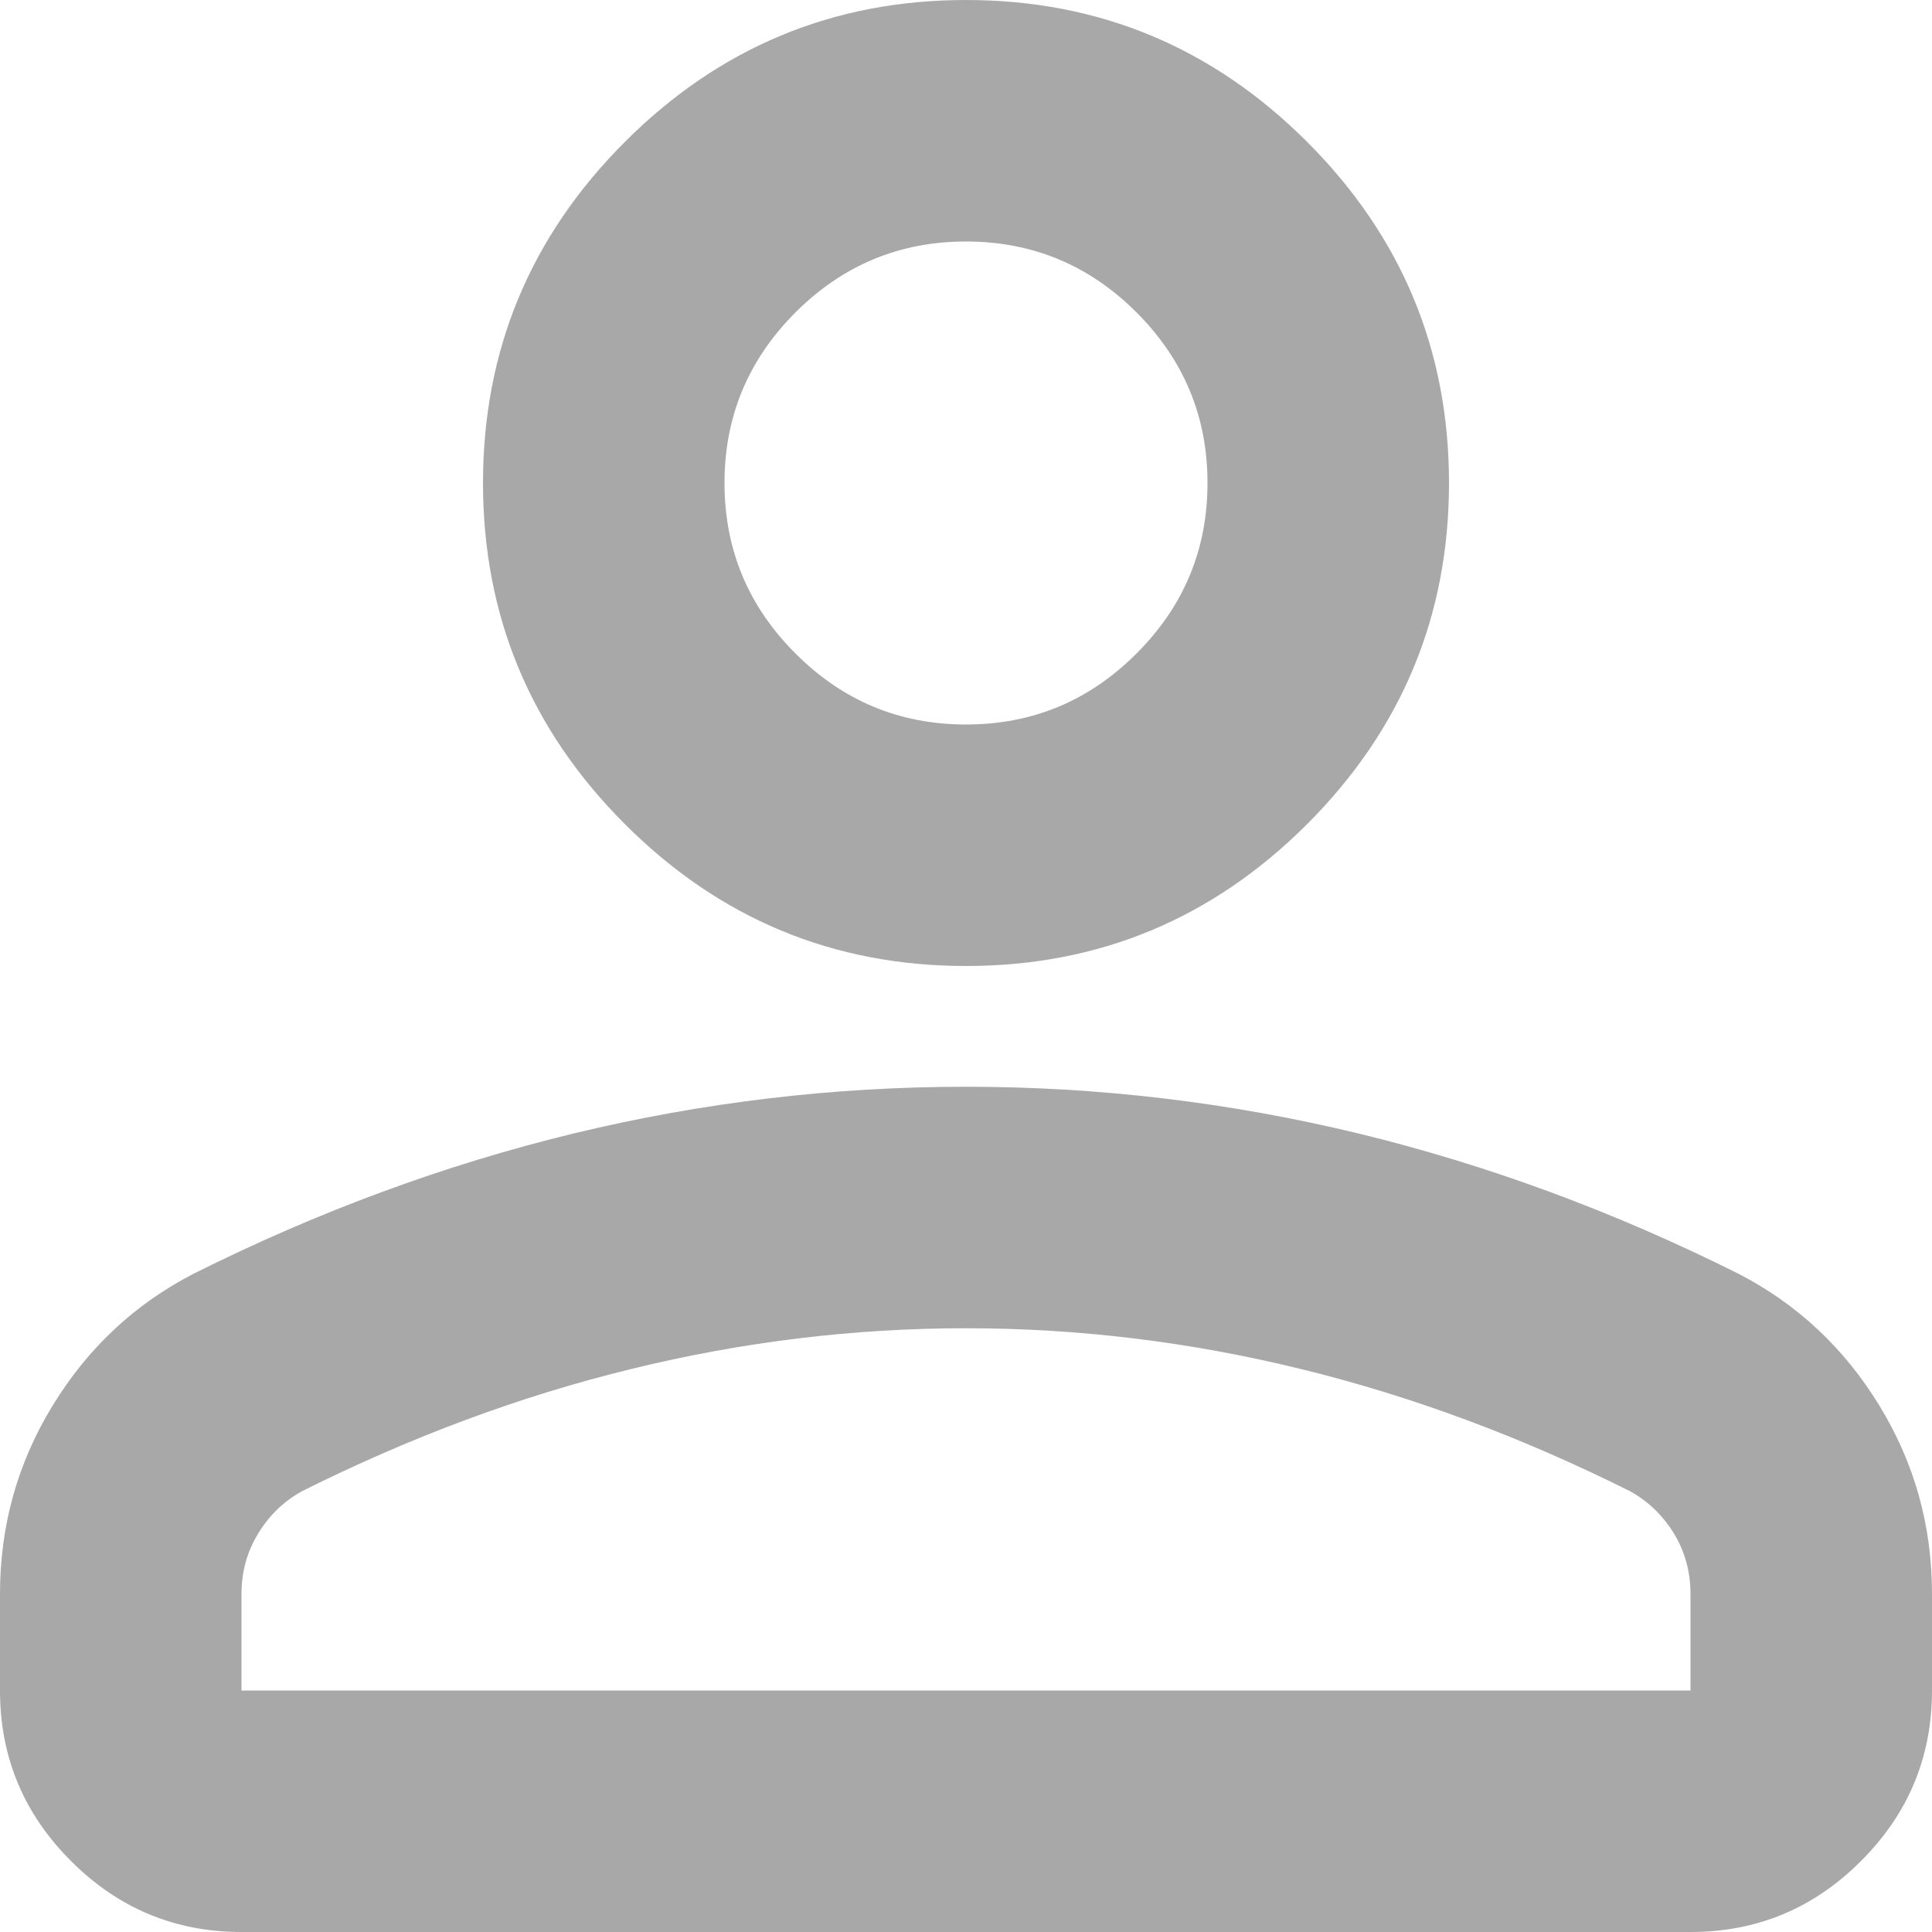
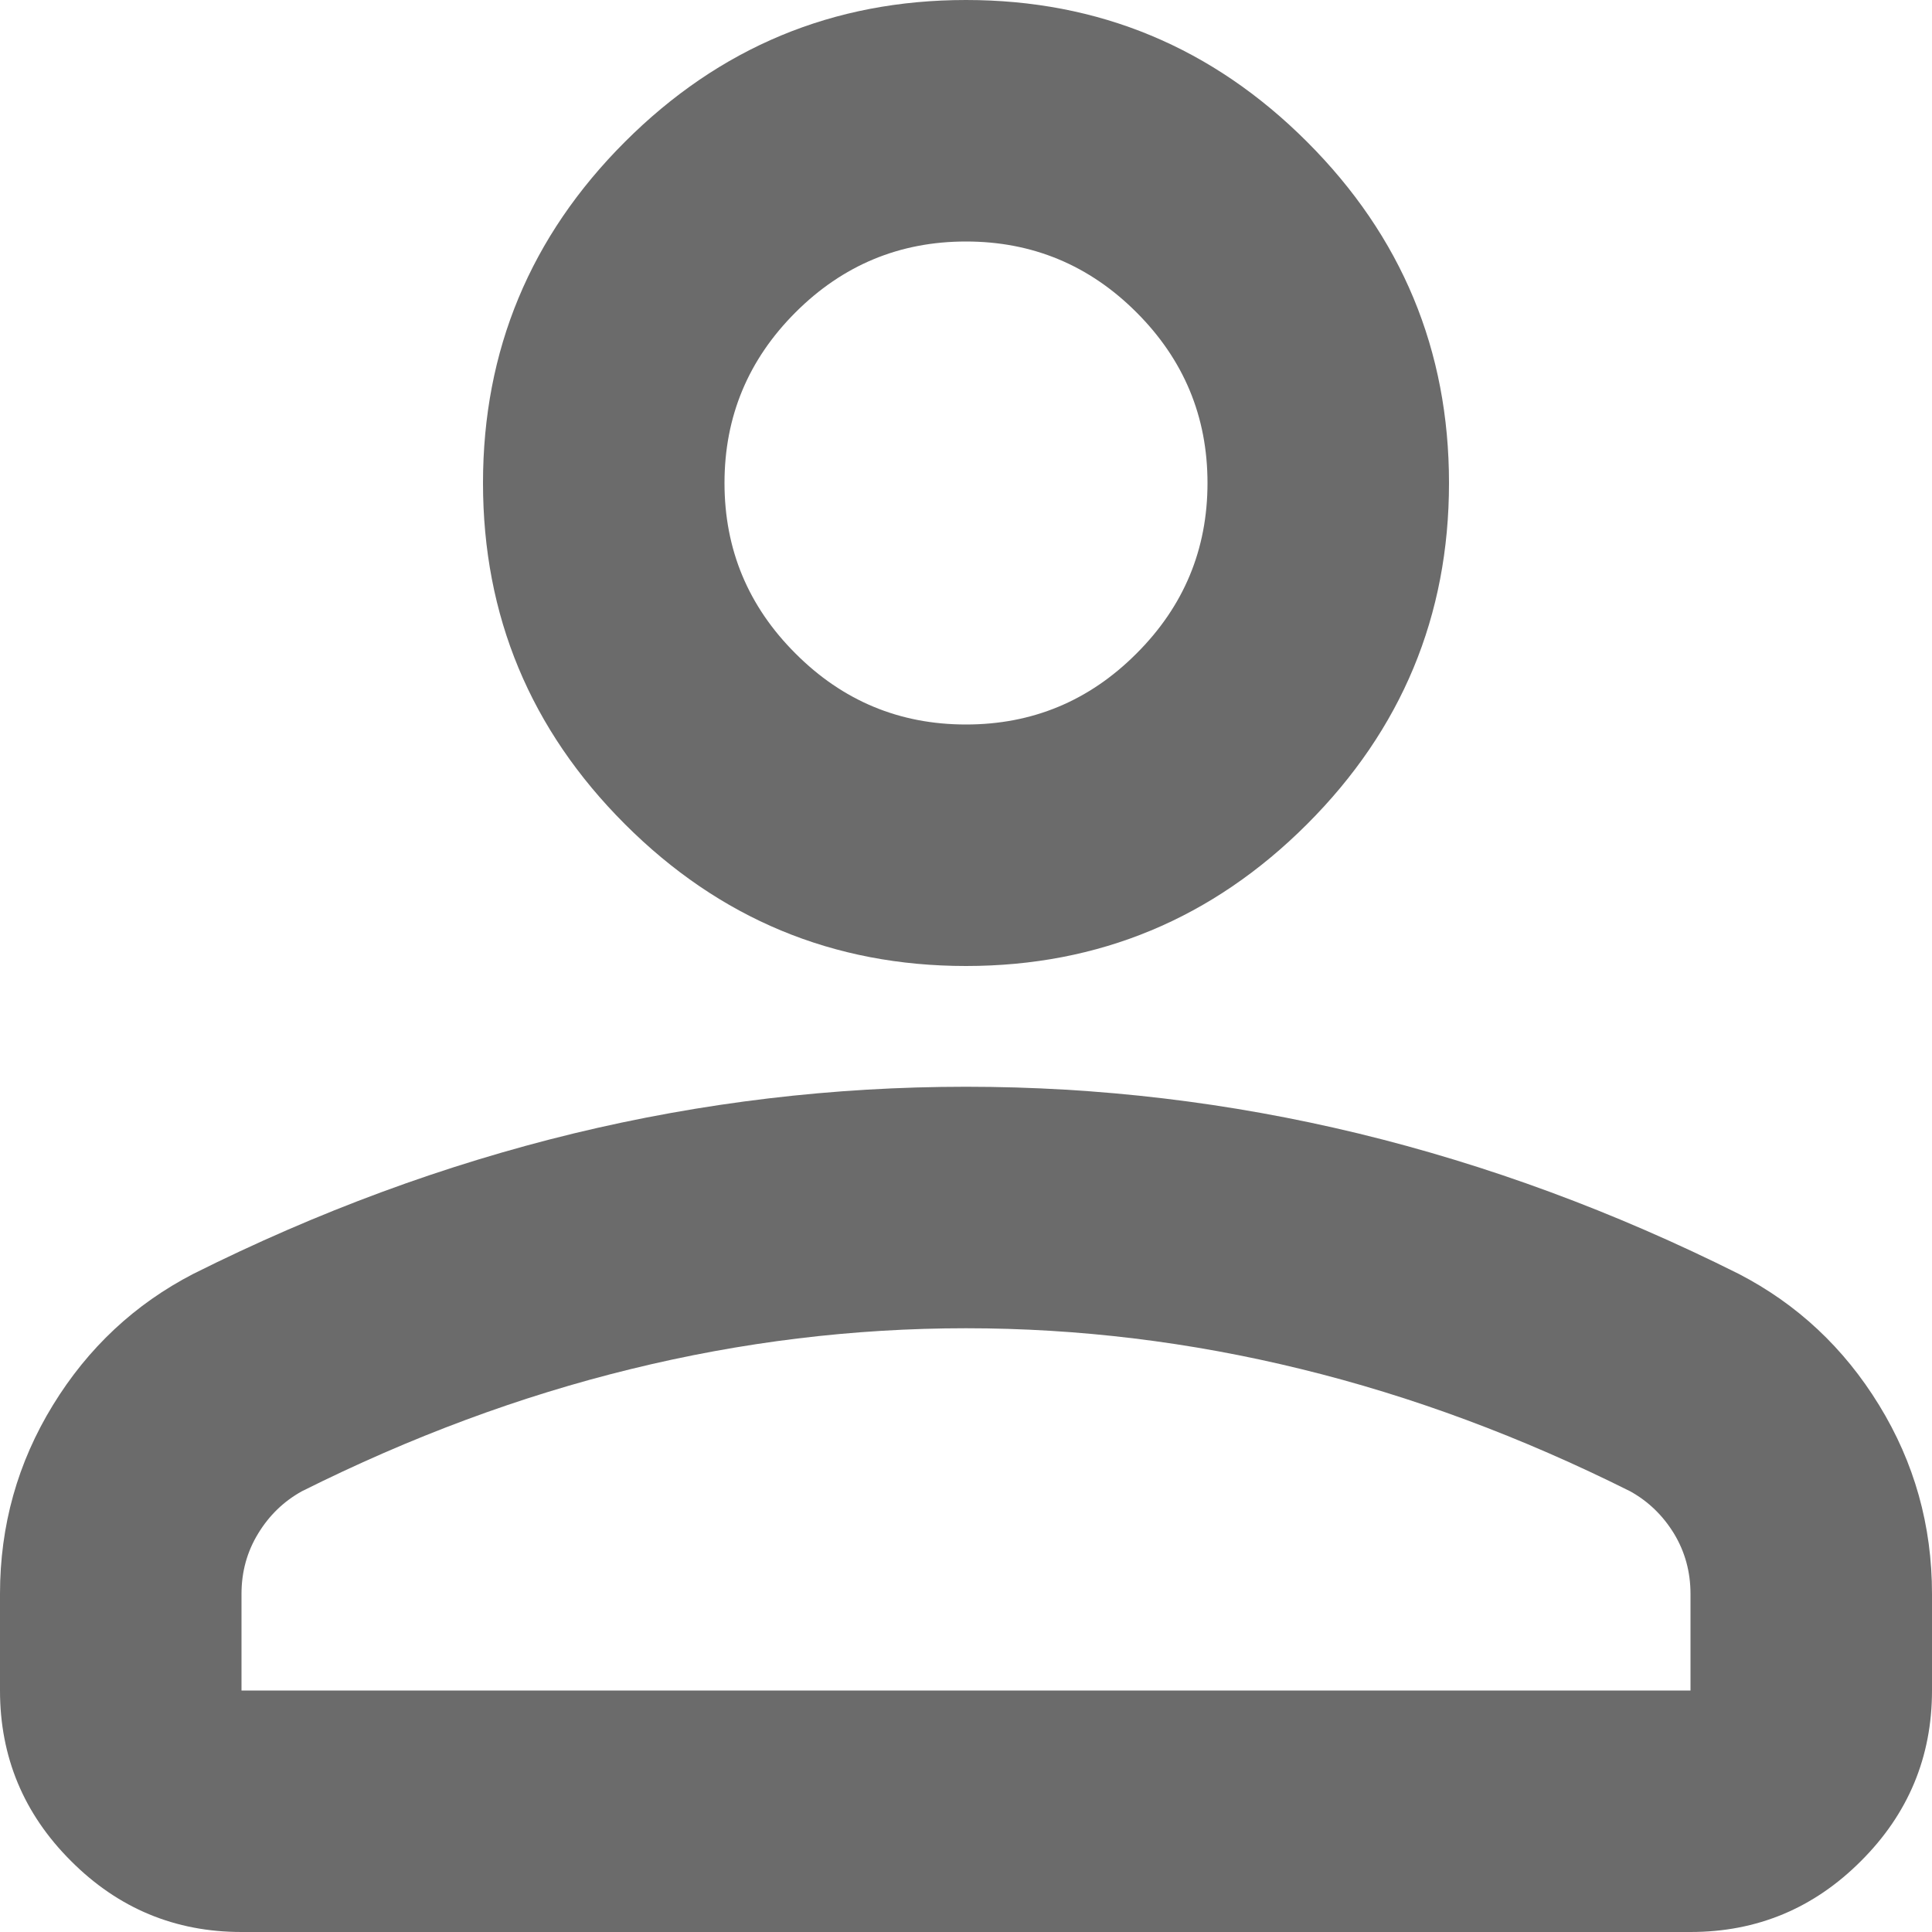
<svg xmlns="http://www.w3.org/2000/svg" width="16" height="16" viewBox="0 0 16 16" fill="none">
-   <path d="M8 8C6.9 8 5.958 7.608 5.175 6.825C4.392 6.042 4 5.1 4 4C4 2.9 4.392 1.958 5.175 1.175C5.958 0.392 6.9 0 8 0C9.1 0 10.042 0.392 10.825 1.175C11.608 1.958 12 2.9 12 4C12 5.1 11.608 6.042 10.825 6.825C10.042 7.608 9.1 8 8 8ZM14 16H2C1.45 16 0.979 15.804 0.588 15.412C0.196 15.021 0 14.55 0 14V13.2C0 12.633 0.146 12.113 0.438 11.637C0.729 11.162 1.117 10.8 1.6 10.55C2.633 10.033 3.683 9.646 4.75 9.387C5.817 9.129 6.9 9 8 9C9.1 9 10.183 9.129 11.25 9.387C12.317 9.646 13.367 10.033 14.4 10.55C14.883 10.8 15.271 11.162 15.562 11.637C15.854 12.113 16 12.633 16 13.2V14C16 14.55 15.804 15.021 15.412 15.412C15.021 15.804 14.55 16 14 16ZM2 14H14V13.2C14 13.017 13.954 12.85 13.863 12.7C13.771 12.55 13.65 12.433 13.5 12.35C12.6 11.9 11.692 11.562 10.775 11.338C9.858 11.113 8.933 11 8 11C7.067 11 6.142 11.113 5.225 11.338C4.308 11.562 3.4 11.9 2.5 12.35C2.35 12.433 2.229 12.55 2.138 12.7C2.046 12.85 2 13.017 2 13.2V14ZM8 6C8.55 6 9.021 5.804 9.412 5.412C9.804 5.021 10 4.55 10 4C10 3.45 9.804 2.979 9.412 2.587C9.021 2.196 8.55 2 8 2C7.45 2 6.979 2.196 6.588 2.587C6.196 2.979 6 3.45 6 4C6 4.55 6.196 5.021 6.588 5.412C6.979 5.804 7.45 6 8 6Z" fill="#A8A8A8" />
+   <path d="M8 8C6.9 8 5.958 7.608 5.175 6.825C4.392 6.042 4 5.1 4 4C4 2.9 4.392 1.958 5.175 1.175C5.958 0.392 6.9 0 8 0C9.1 0 10.042 0.392 10.825 1.175C11.608 1.958 12 2.9 12 4C12 5.1 11.608 6.042 10.825 6.825C10.042 7.608 9.1 8 8 8ZM14 16H2C1.45 16 0.979 15.804 0.588 15.412C0.196 15.021 0 14.55 0 14V13.2C0 12.633 0.146 12.113 0.438 11.637C0.729 11.162 1.117 10.8 1.6 10.55C2.633 10.033 3.683 9.646 4.75 9.387C5.817 9.129 6.9 9 8 9C9.1 9 10.183 9.129 11.25 9.387C12.317 9.646 13.367 10.033 14.4 10.55C14.883 10.8 15.271 11.162 15.562 11.637C15.854 12.113 16 12.633 16 13.2V14C16 14.55 15.804 15.021 15.412 15.412C15.021 15.804 14.55 16 14 16ZM2 14H14V13.2C14 13.017 13.954 12.85 13.863 12.7C13.771 12.55 13.65 12.433 13.5 12.35C12.6 11.9 11.692 11.562 10.775 11.338C9.858 11.113 8.933 11 8 11C7.067 11 6.142 11.113 5.225 11.338C4.308 11.562 3.4 11.9 2.5 12.35C2.35 12.433 2.229 12.55 2.138 12.7C2.046 12.85 2 13.017 2 13.2V14ZM8 6C8.55 6 9.021 5.804 9.412 5.412C9.804 5.021 10 4.55 10 4C10 3.45 9.804 2.979 9.412 2.587C9.021 2.196 8.55 2 8 2C7.45 2 6.979 2.196 6.588 2.587C6.196 2.979 6 3.45 6 4C6 4.55 6.196 5.021 6.588 5.412C6.979 5.804 7.45 6 8 6Z" fill="#6B6B6B" />
</svg>
